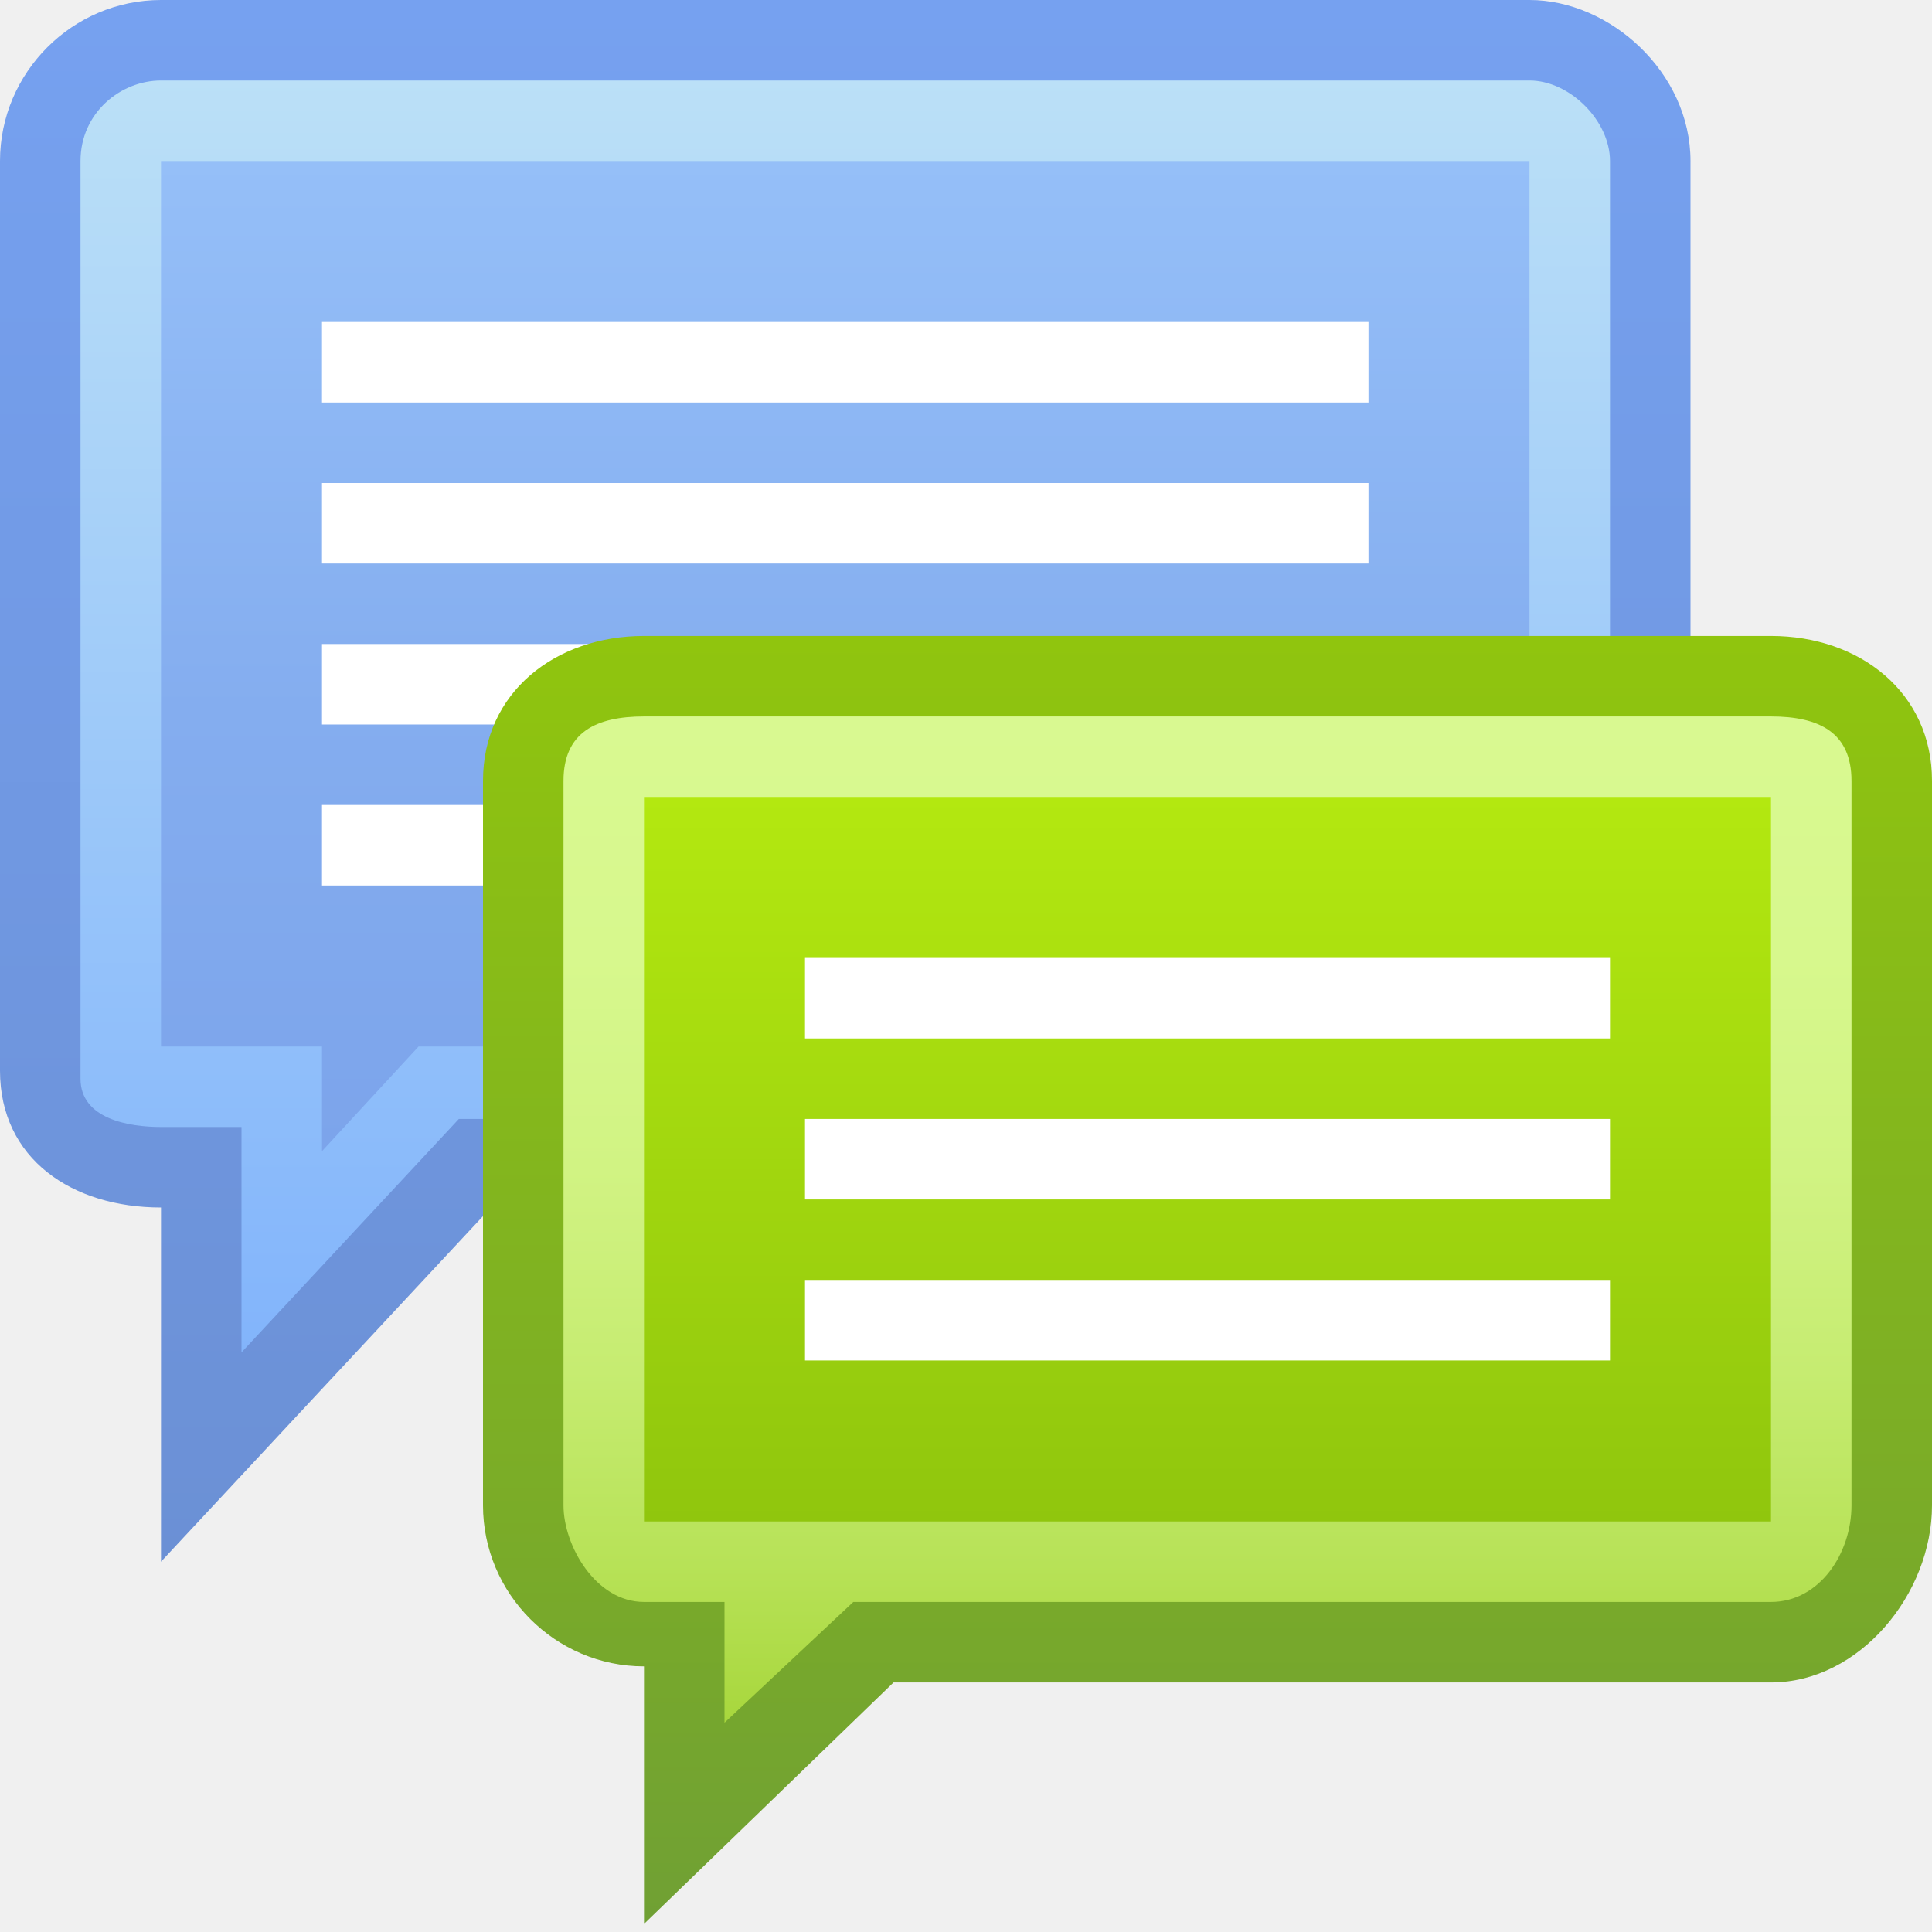
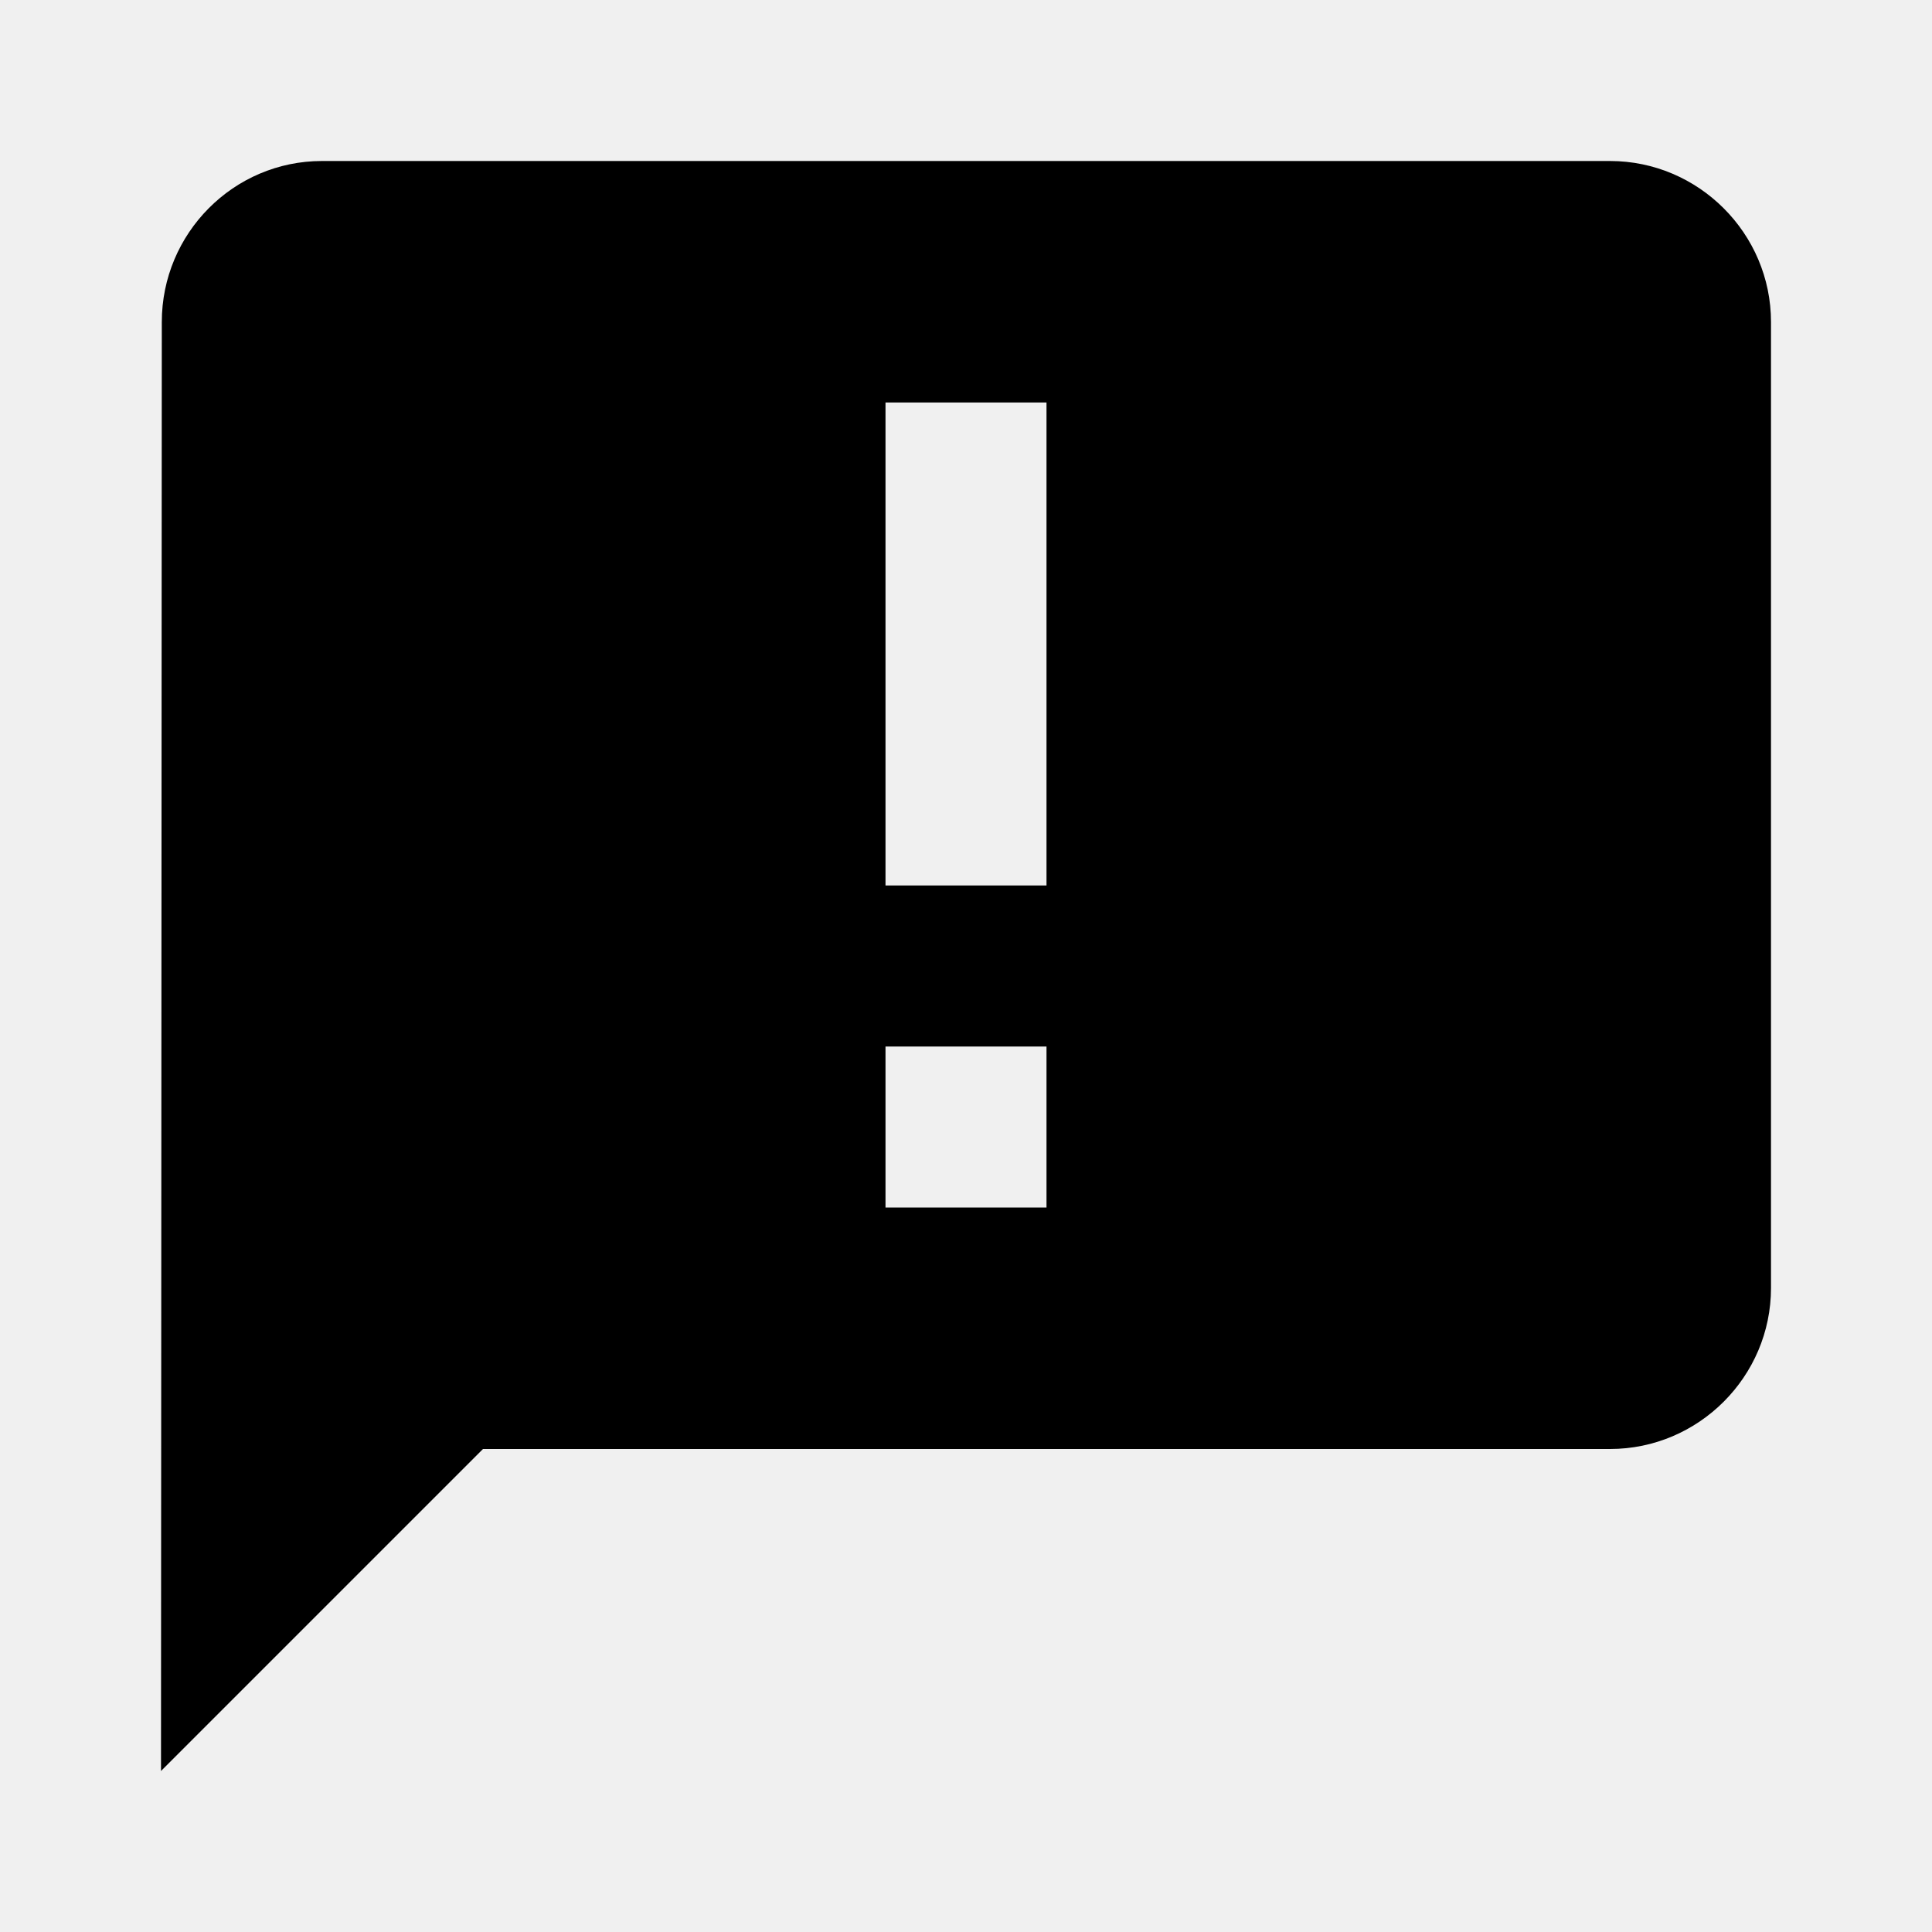
- <svg xmlns="http://www.w3.org/2000/svg" version="1.1" x="0px" y="0px" width="24px" height="24px" viewBox="0 0 24 24" style="overflow:visible;enable-background:new 0 0 24 24;" xml:space="preserve" preserveAspectRatio="xMinYMid meet">
-   <defs>
- </defs>
-   <linearGradient id="SVGID_1_" gradientUnits="userSpaceOnUse" x1="10.499" y1="0" x2="10.499" y2="19.431">
-     <stop offset="0" style="stop-color:#76A1F0" />
-     <stop offset="1" style="stop-color:#6B90D5" />
-   </linearGradient>
-   <path style="fill:url(#SVGID_1_);" d="M19,0H2C0.9,0,0,0.9,0,2v11.3C0,14.4,0.9,15,2,15h0v4.4L6.1,15H19c1.1,0,2-0.5,2-1.6V2  C21,0.9,20,0,19,0z" />
-   <linearGradient id="SVGID_2_" gradientUnits="userSpaceOnUse" x1="10.499" y1="0.953" x2="10.499" y2="16.838">
-     <stop offset="0" style="stop-color:#BBE0F7" />
-     <stop offset="1" style="stop-color:#82B4FB" />
-   </linearGradient>
-   <path style="fill:url(#SVGID_2_);" d="M3,14H2c-0.4,0-1-0.1-1-0.6V2c0-0.6,0.5-1,1-1H19c0.5,0,1,0.5,1,1v11.3c0,0.6-0.8,0.6-1,0.6  H5.7L3,16.8V14z" />
-   <linearGradient id="SVGID_3_" gradientUnits="userSpaceOnUse" x1="10.498" y1="1.978" x2="10.498" y2="14.314">
-     <stop offset="0" style="stop-color:#95BFF8" />
-     <stop offset="0.557" style="stop-color:#84ADEF" />
-     <stop offset="1" style="stop-color:#7CA4EB" />
-   </linearGradient>
-   <path style="fill:url(#SVGID_3_);" d="M4,13c0,0-2,0-2,0V2l17,0l0,11c0,0-13.8,0-13.8,0L4,14.3V13z" />
-   <path style="fill:#FFFFFF;" d="M17,11H4v-1h13V11z M17,8H4v1h13V8z M17,6H4v1h13V6z M17,4H4v1h13V4z" />
-   <linearGradient id="SVGID_4_" gradientUnits="userSpaceOnUse" x1="15" y1="7.896" x2="15" y2="23.897">
-     <stop offset="0" style="stop-color:#90C50E" />
-     <stop offset="1" style="stop-color:#70A034" />
-   </linearGradient>
-   <path style="fill:url(#SVGID_4_);" d="M22,7.9H8c-1.1,0-2,0.7-2,1.8v9c0,1.1,0.9,2,2,2v3.2l3.1-3H22c1.1,0,2-1.1,2-2.2v-9  C24,8.6,23.1,7.9,22,7.9z" />
-   <linearGradient id="SVGID_5_" gradientUnits="userSpaceOnUse" x1="15" y1="8.896" x2="15" y2="21.391">
-     <stop offset="0" style="stop-color:#D9F991" />
-     <stop offset="0.239" style="stop-color:#D7F88D" />
-     <stop offset="0.45" style="stop-color:#D1F383" />
-     <stop offset="0.651" style="stop-color:#C6EC71" />
-     <stop offset="0.844" style="stop-color:#B7E257" />
-     <stop offset="1" style="stop-color:#A8D73D" />
-   </linearGradient>
-   <path style="fill:url(#SVGID_5_);" d="M9,19.9H8c-0.6,0-1-0.7-1-1.2v-9c0-0.6,0.4-0.8,1-0.8h14c0.6,0,1,0.2,1,0.8v9  c0,0.6-0.4,1.2-1,1.2H10.6L9,21.4V19.9z" />
-   <linearGradient id="SVGID_6_" gradientUnits="userSpaceOnUse" x1="15" y1="9.896" x2="15" y2="18.896">
-     <stop offset="0" style="stop-color:#B3E810" />
-     <stop offset="1" style="stop-color:#90C60D" />
-   </linearGradient>
-   <polygon style="fill:url(#SVGID_6_);" points="10,18.9 8,18.9 8,9.9 22,9.9 22,18.9 10.2,18.9 10,18.9 " />
-   <path style="fill:#FFFFFF;" d="M20,16.9H10v-1h10V16.9z M20,13.9H10v1h10V13.9z M20,11.9H10v1h10V11.9z" />
+ <svg xmlns="http://www.w3.org/2000/svg" fill="#000000" height="24" viewBox="0 0 24 24" width="24">
+   <path d="M20 2H4c-1.1 0-1.99.9-1.99 2L2 22l4-4h14c1.1 0 2-.9 2-2V4c0-1.1-.9-2-2-2zm-7 9h-2V5h2v6zm0 4h-2v-2h2v2z" />
+   <path d="M0 0h24v24H0z" fill="none" />
</svg>
